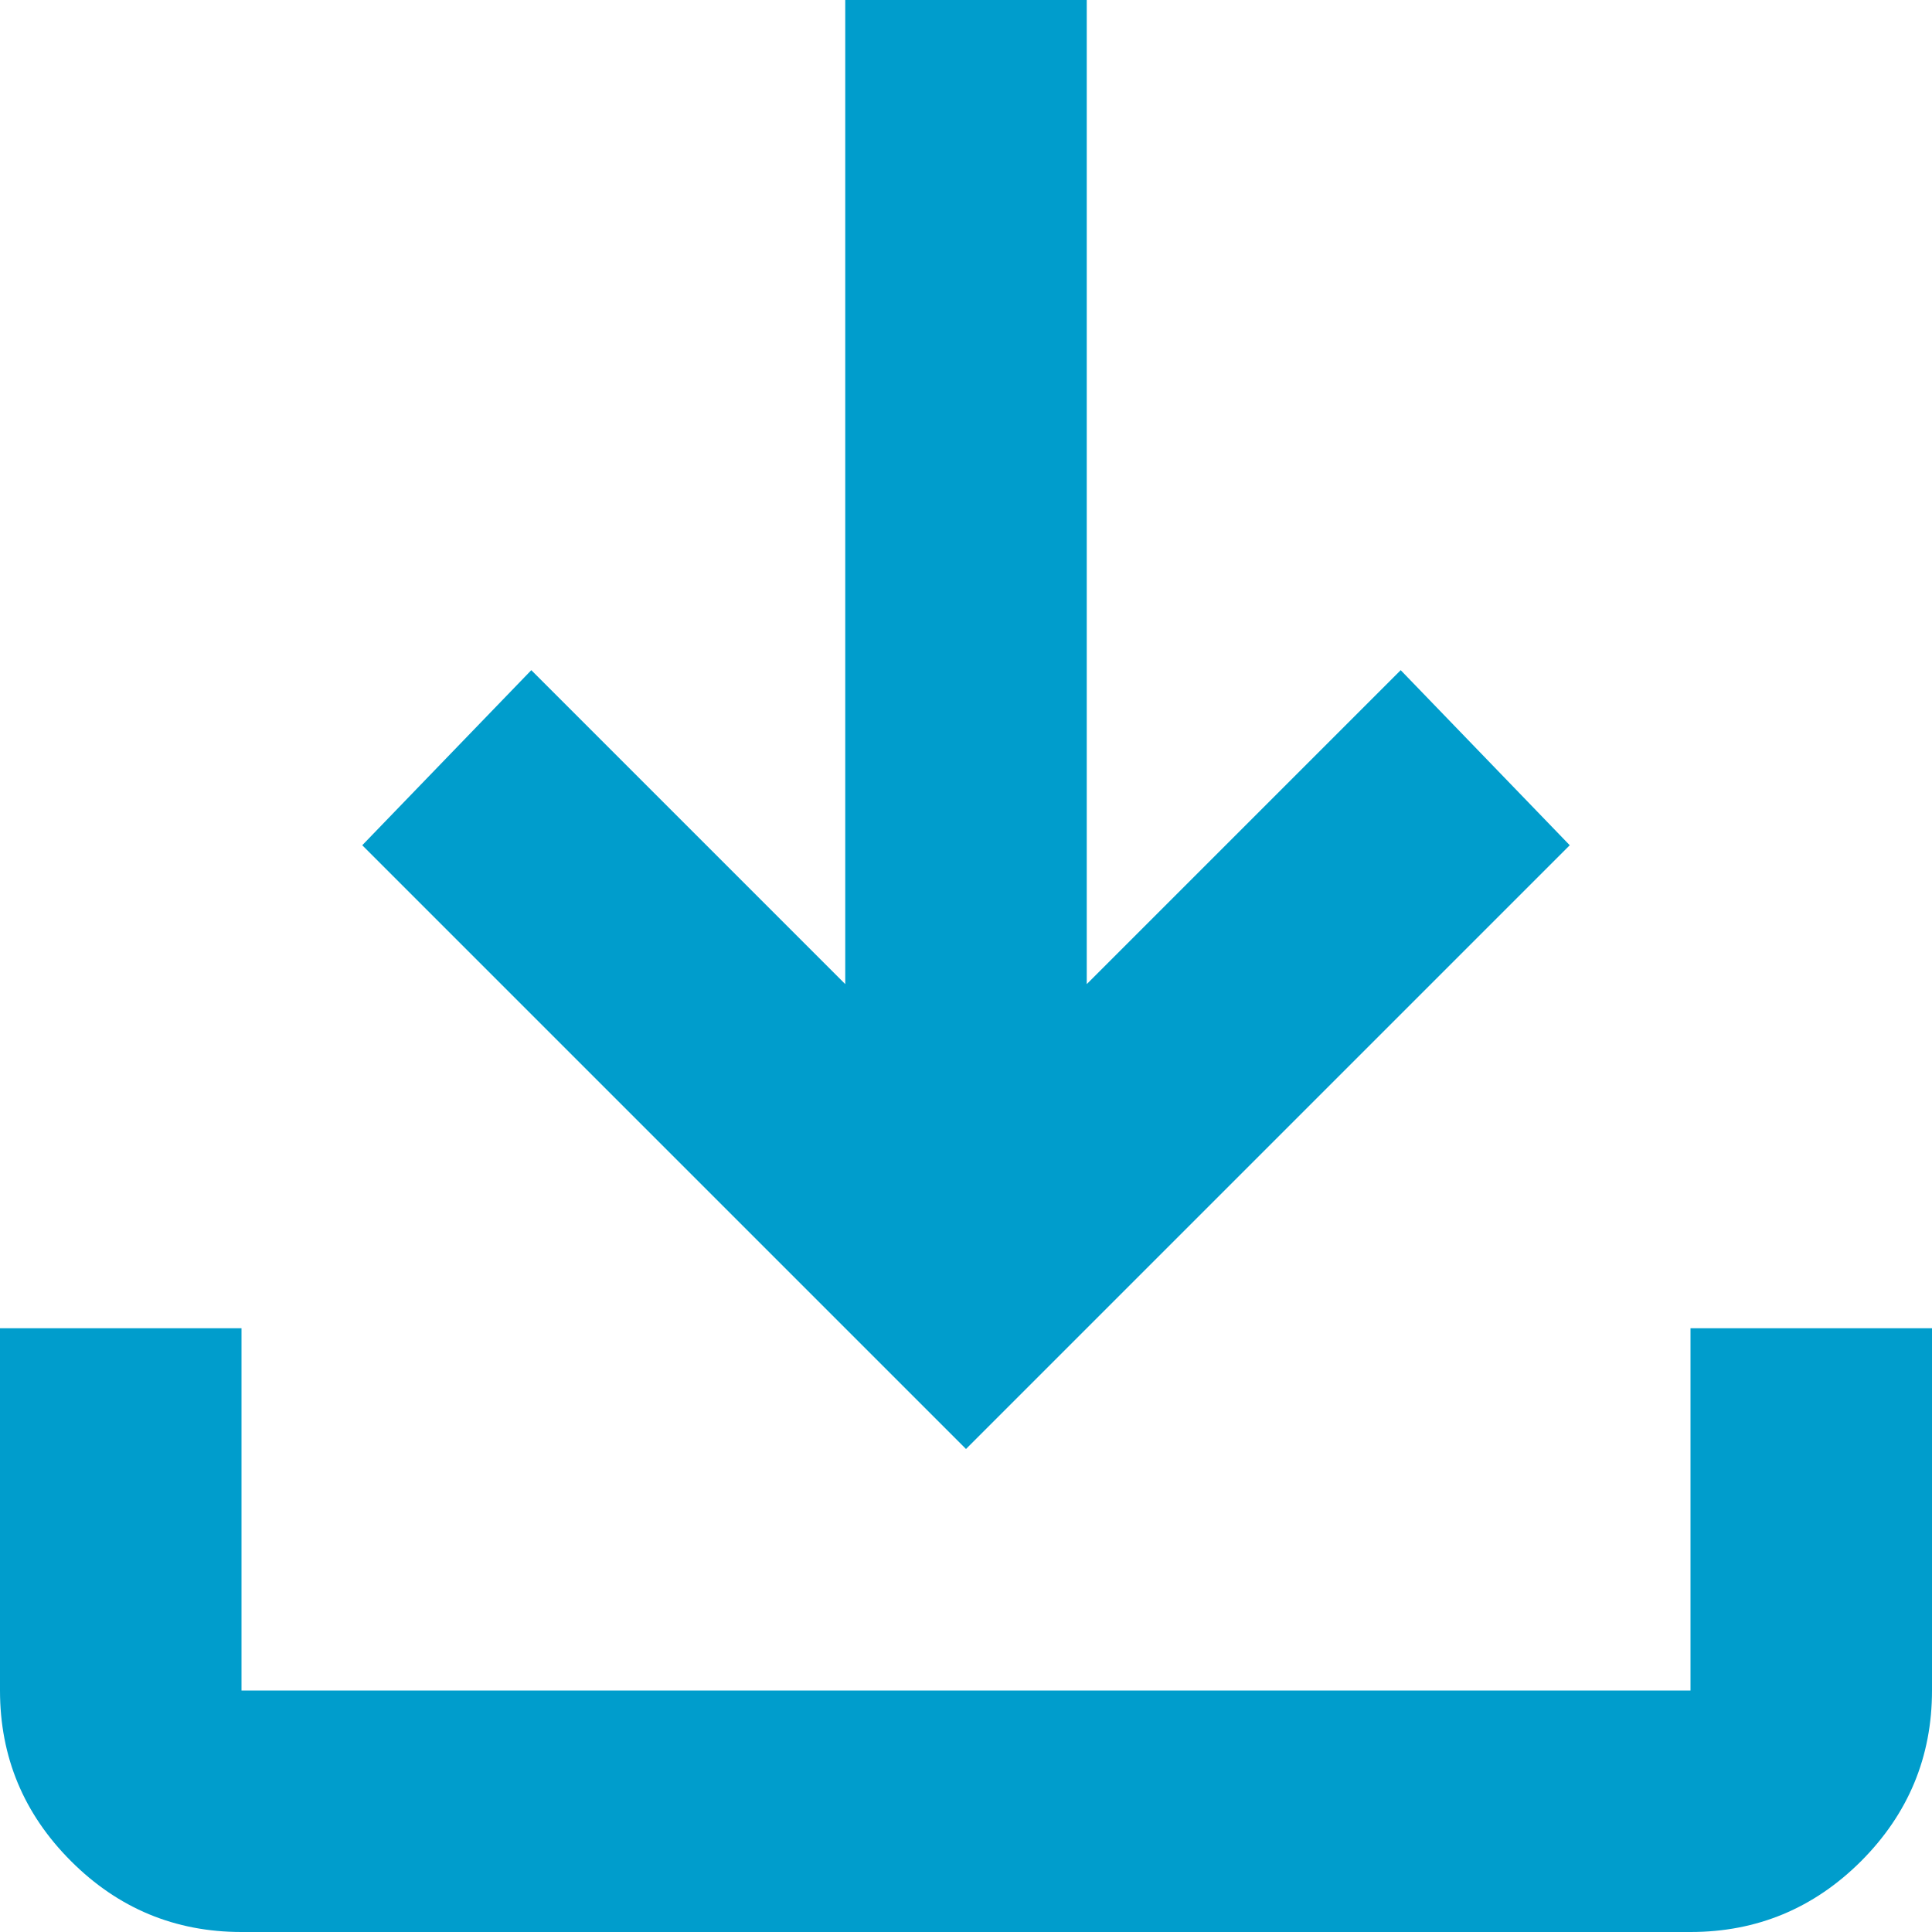
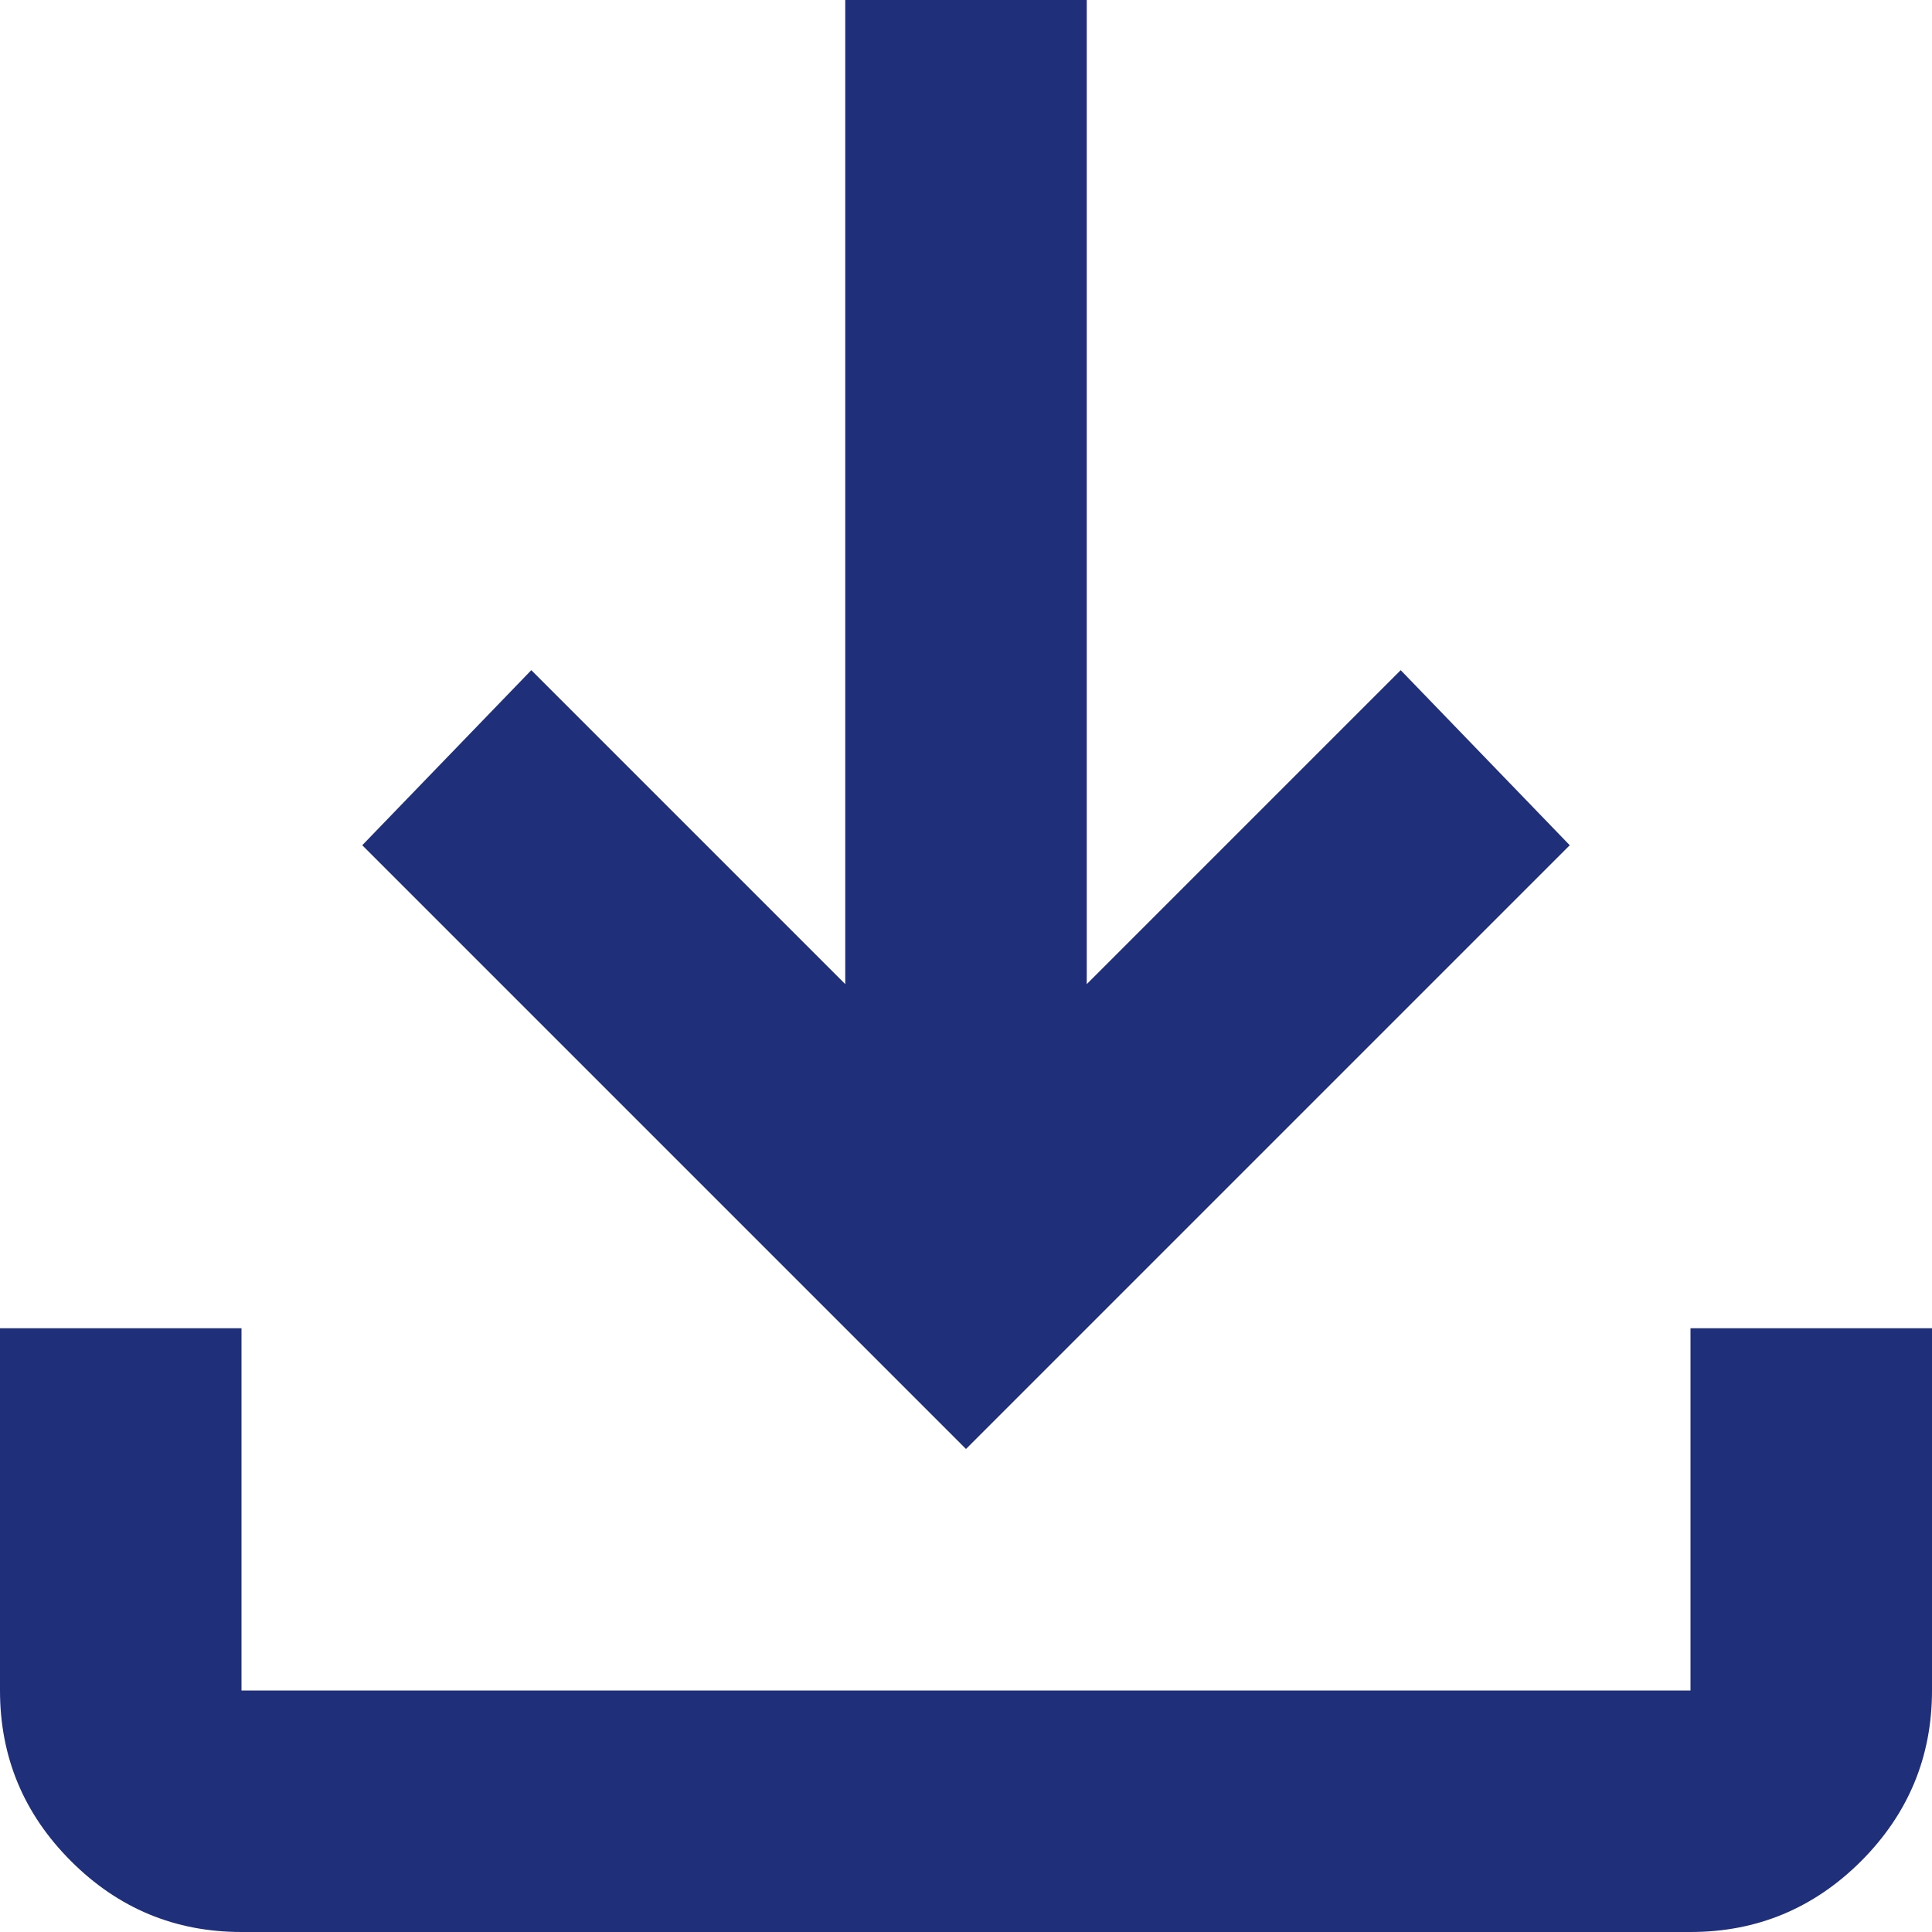
<svg xmlns="http://www.w3.org/2000/svg" width="16" height="16" viewBox="0 0 16 16" fill="none">
-   <path d="M2 16C1.45 16 0.979 15.804 0.588 15.413C0.196 15.021 0 14.55 0 14V11H2V14H14V11H16V14C16 14.55 15.804 15.021 15.413 15.413C15.021 15.804 14.55 16 14 16H2ZM8 12L3 7L4.4 5.55L7 8.15V0H9V8.15L11.6 5.55L13 7L8 12Z" fill="#009DCC" />
+   <path d="M2 16C1.45 16 0.979 15.804 0.588 15.413C0.196 15.021 0 14.55 0 14V11H2V14H14V11H16V14C16 14.55 15.804 15.021 15.413 15.413C15.021 15.804 14.55 16 14 16H2ZM8 12L3 7L4.4 5.55L7 8.15V0H9V8.15L11.6 5.55L13 7L8 12Z" fill="#1F2F79" />
</svg>
